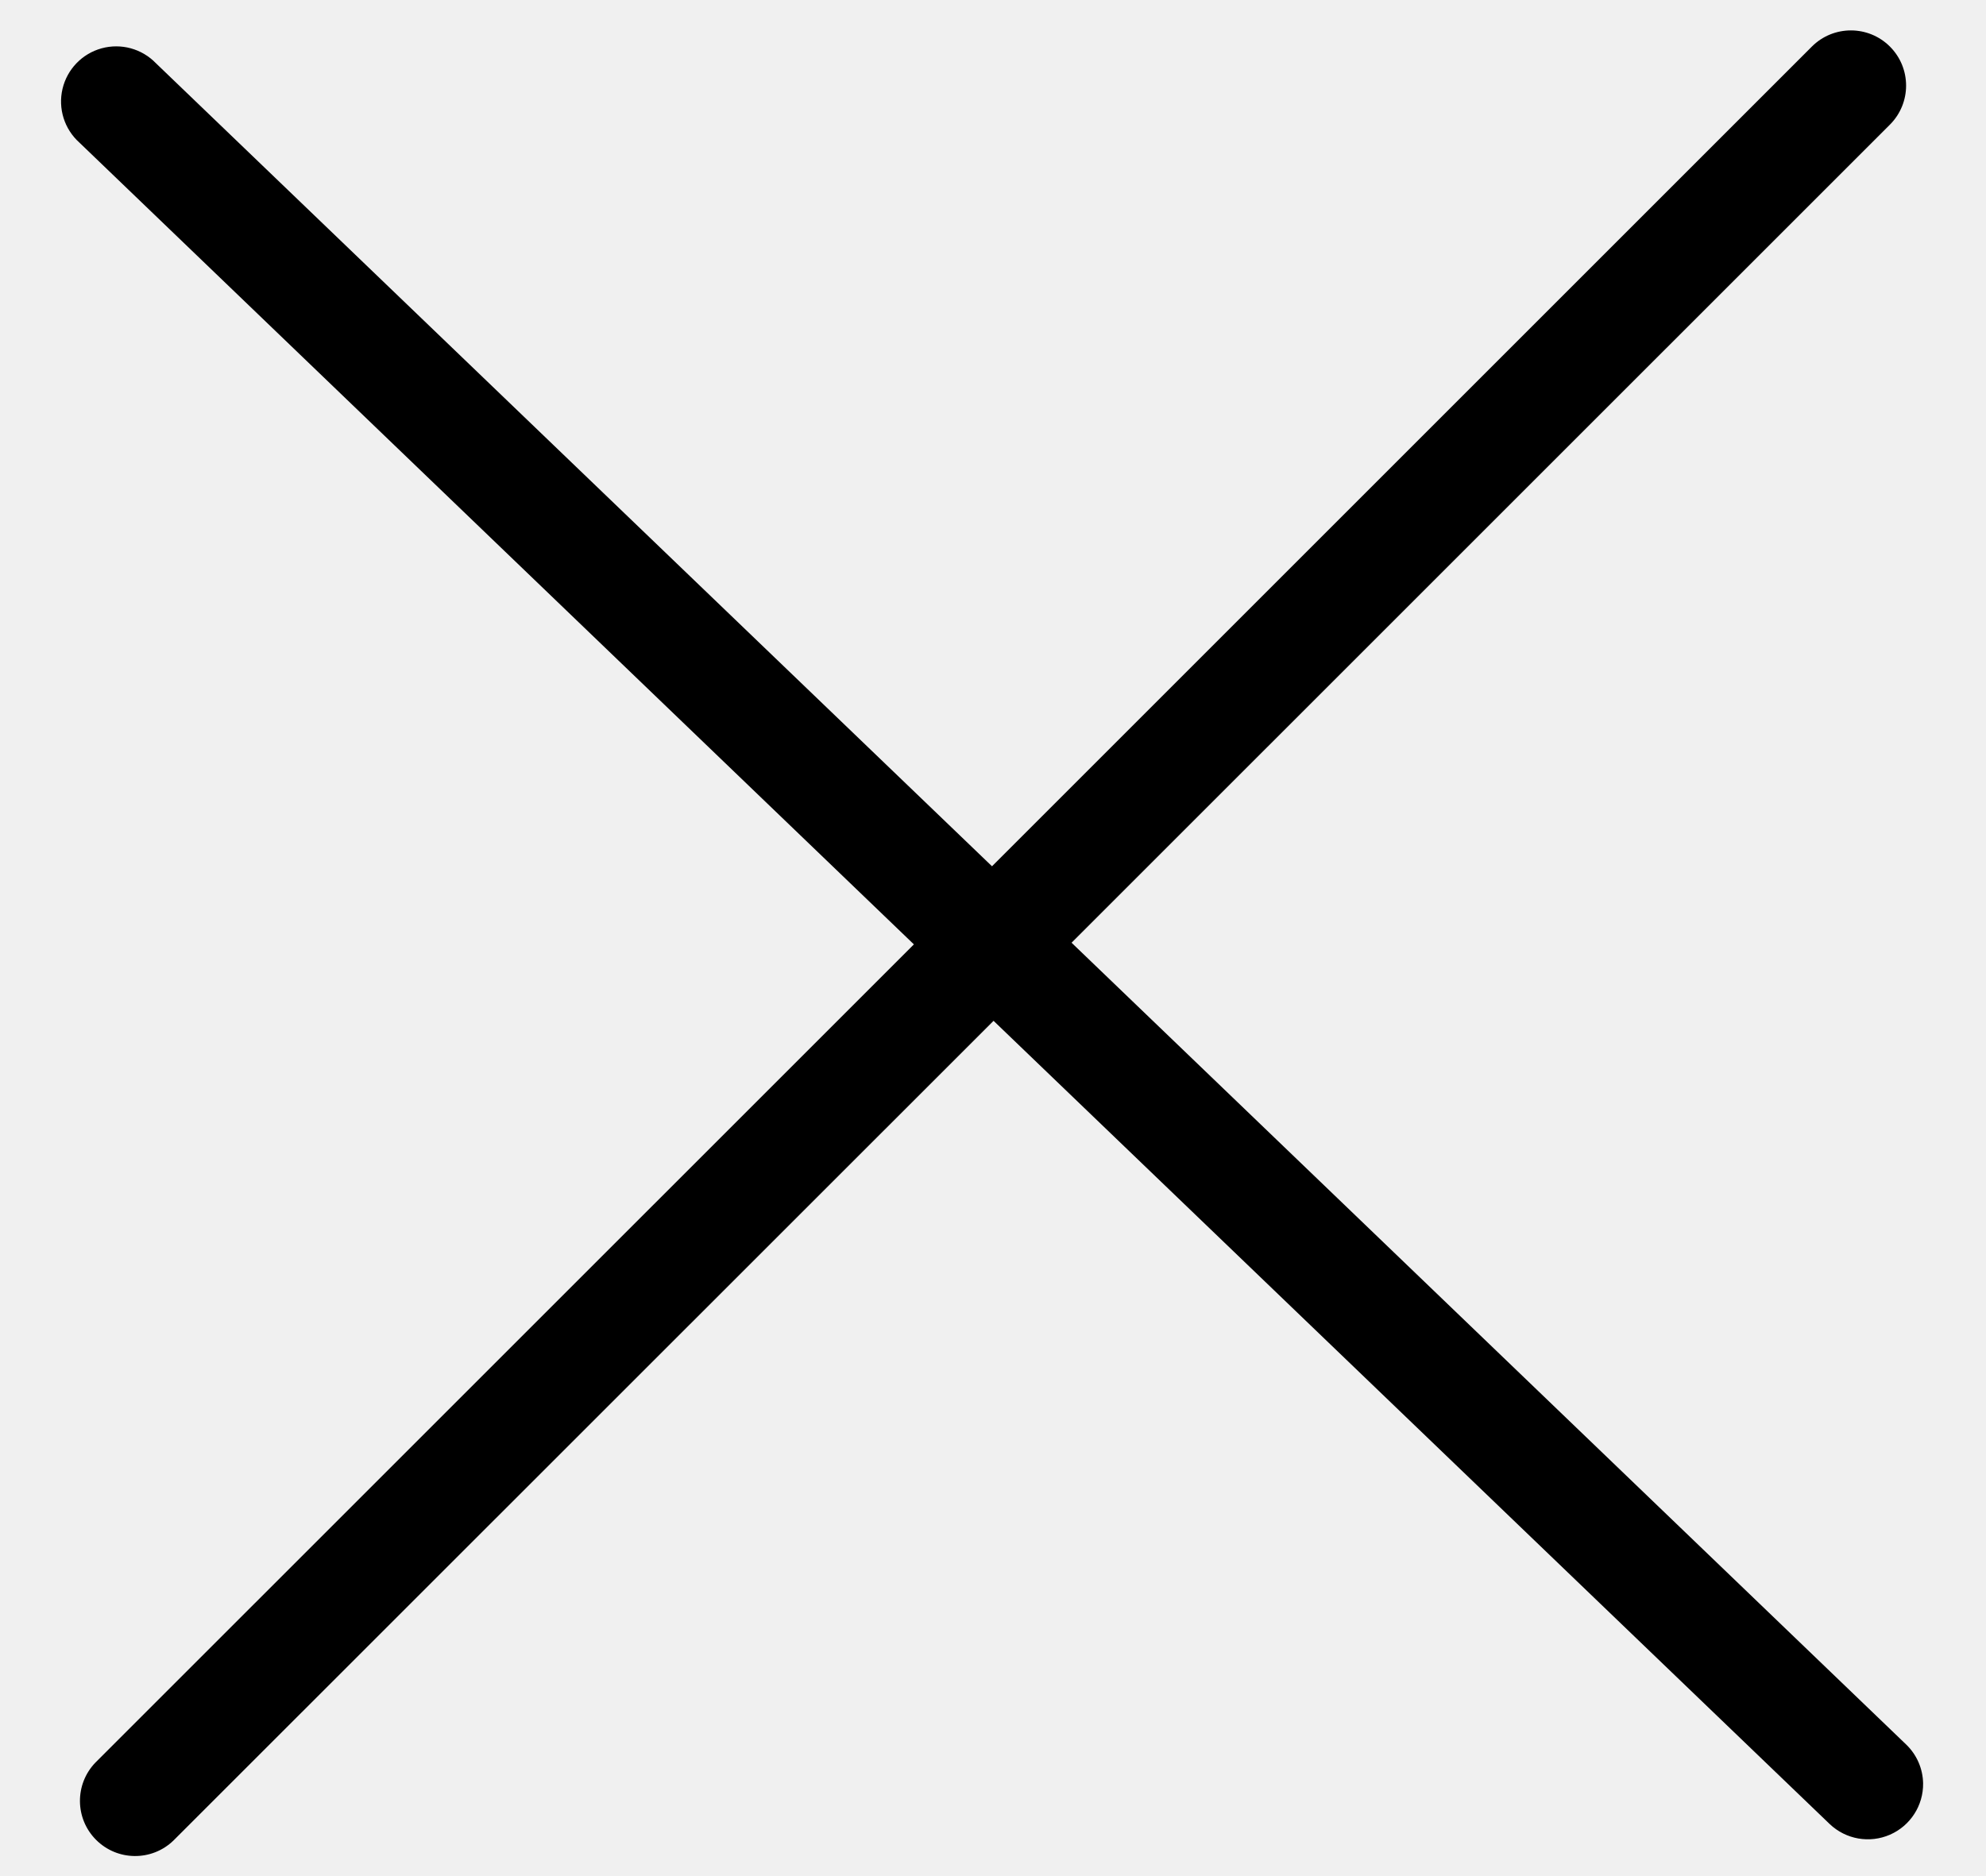
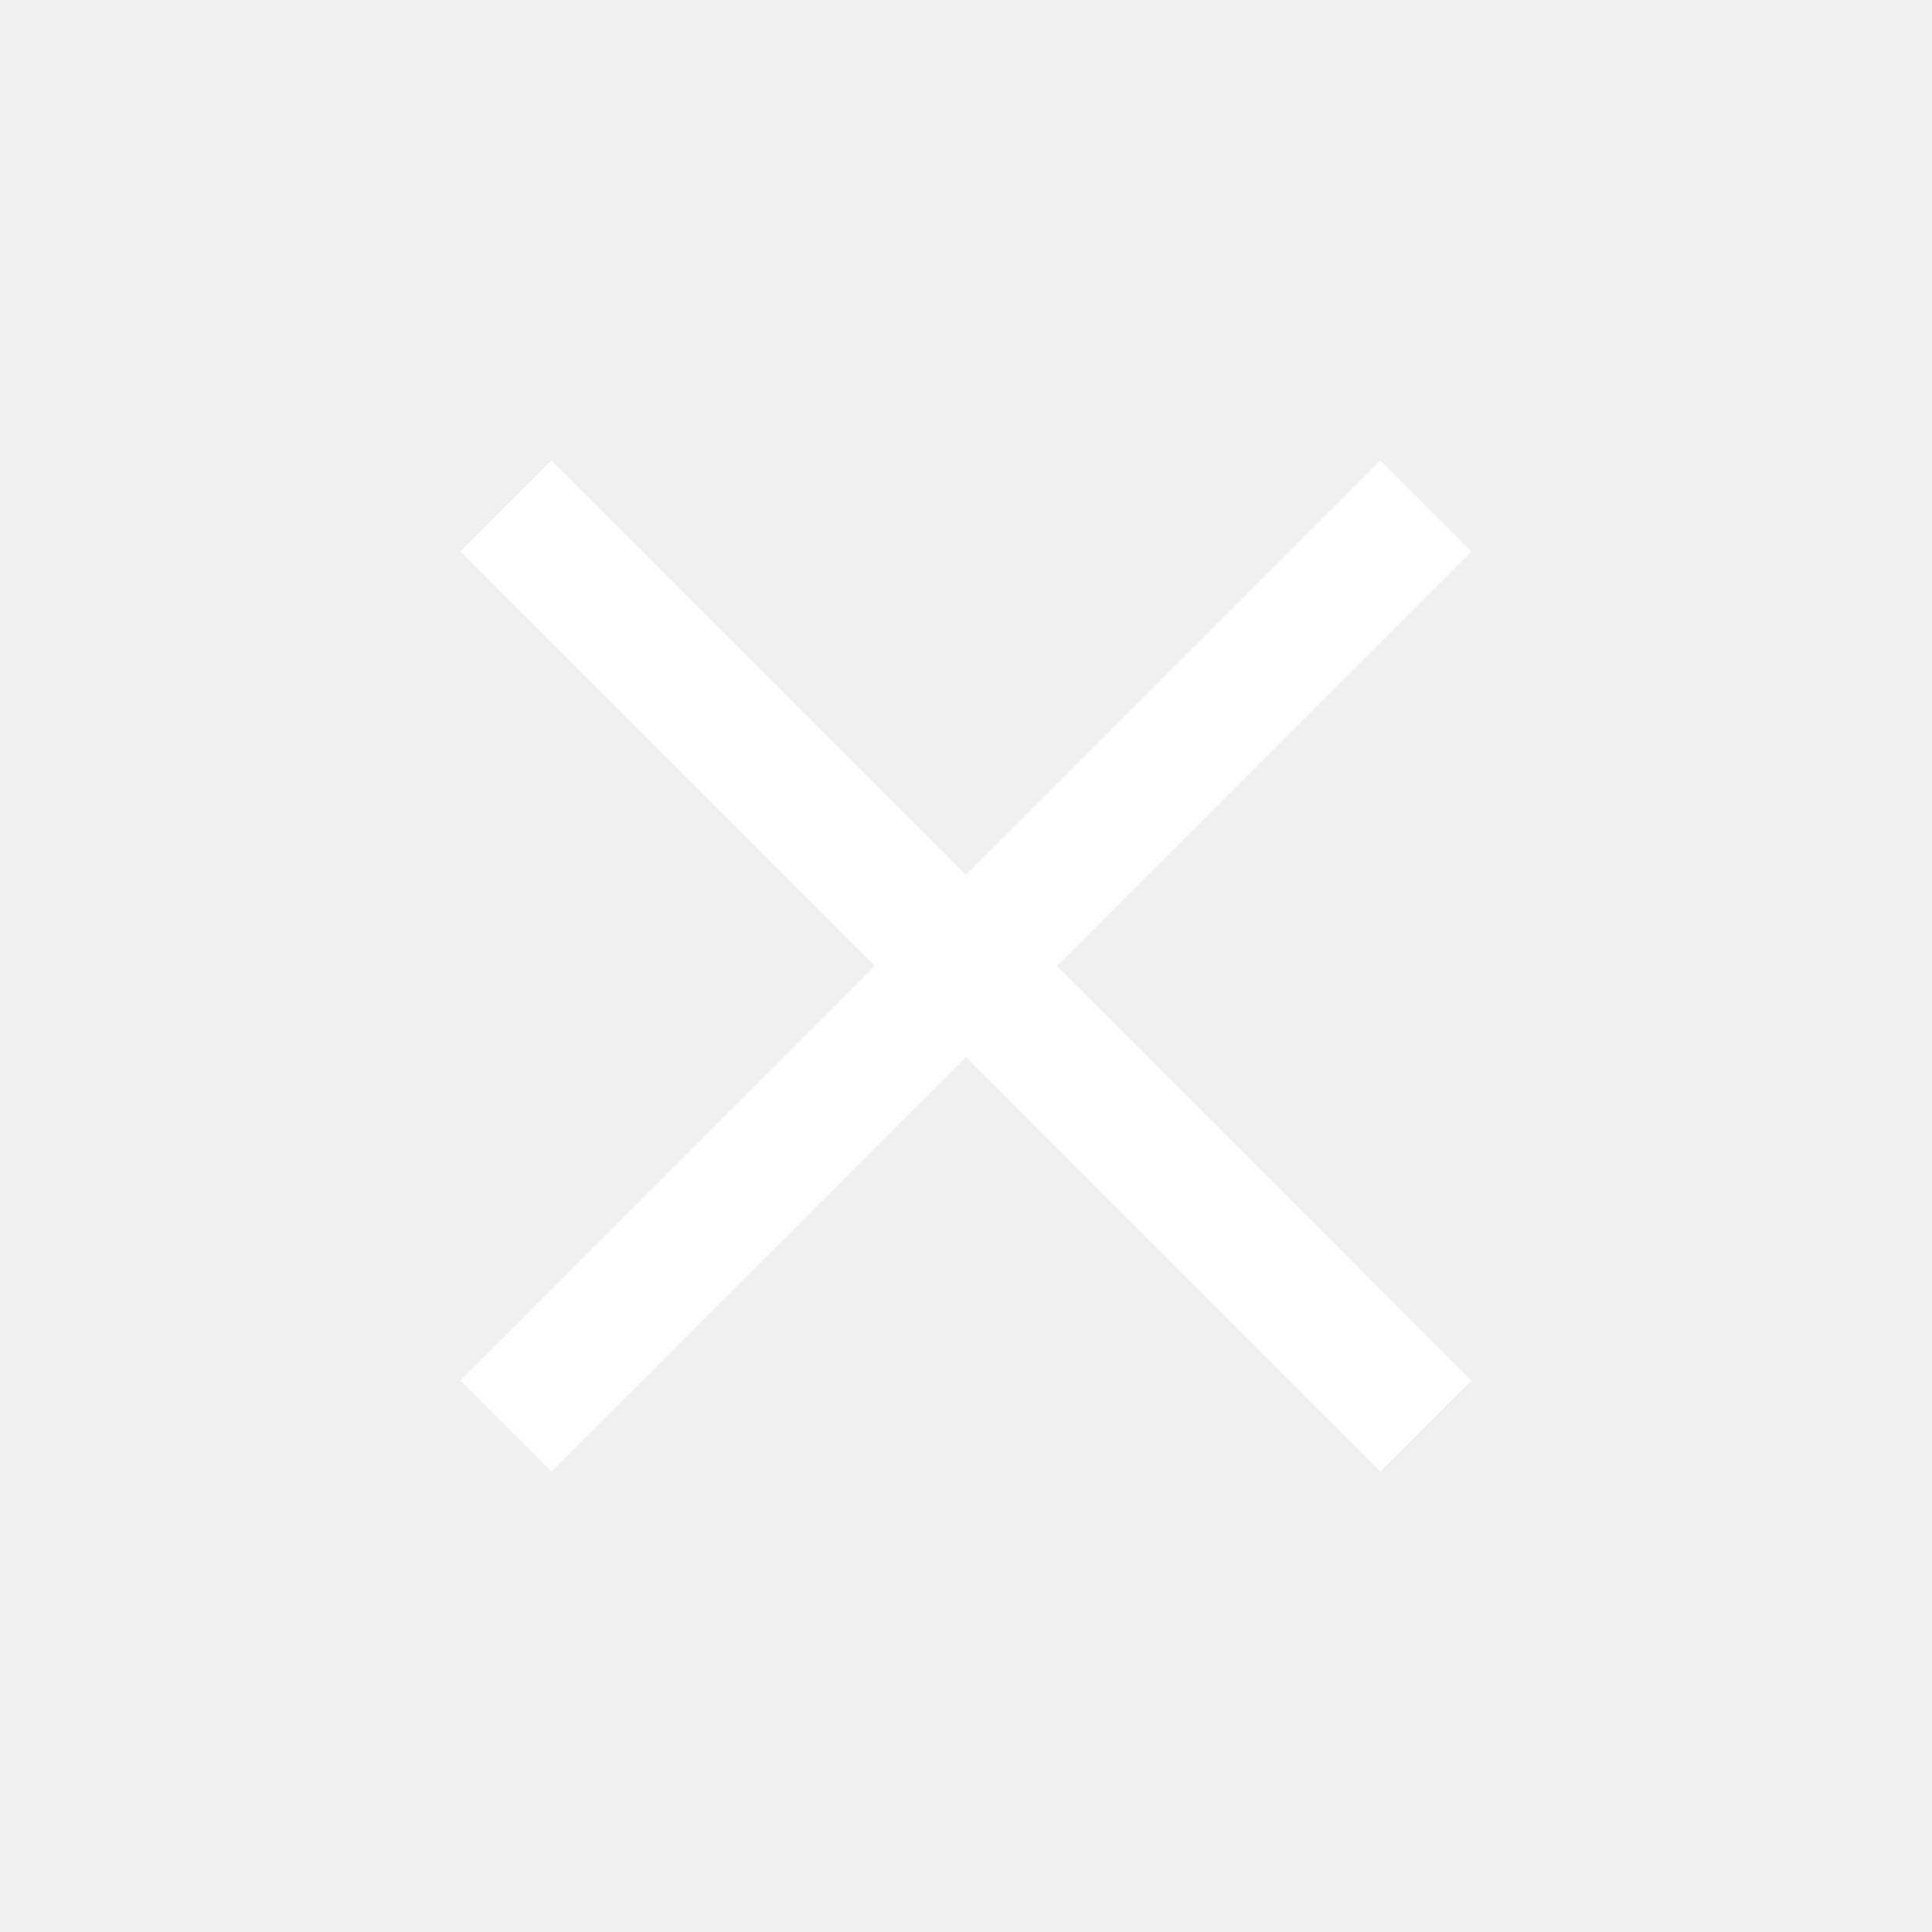
- <svg xmlns="http://www.w3.org/2000/svg" fill="none" class="icon icon-close" viewBox="0 0 18 17">
-   <path fill="currentColor" d="M.865 15.978a.5.5 0 0 0 .707.707l7.433-7.431 7.579 7.282a.501.501 0 0 0 .846-.37.5.5 0 0 0-.153-.351L9.712 8.546l7.417-7.416a.5.5 0 1 0-.707-.708L8.991 7.853 1.413.573a.5.5 0 1 0-.693.72l7.563 7.268z" />
+ <svg xmlns="http://www.w3.org/2000/svg" width="18" height="18" viewBox="0 0 18 18" fill="none">
+   <g clip-path="url(#clip0_15917_70990)">
+     <path d="M4.714 4.714L13.285 13.286M4.714 13.286L13.285 4.714" stroke="white" stroke-width="1.2" stroke-linejoin="round" />
+   </g>
+   <defs>
+     <clipPath id="clip0_15917_70990">
+       <rect width="10" height="10" fill="white" transform="translate(4 4)" />
+     </clipPath>
+   </defs>
</svg>
